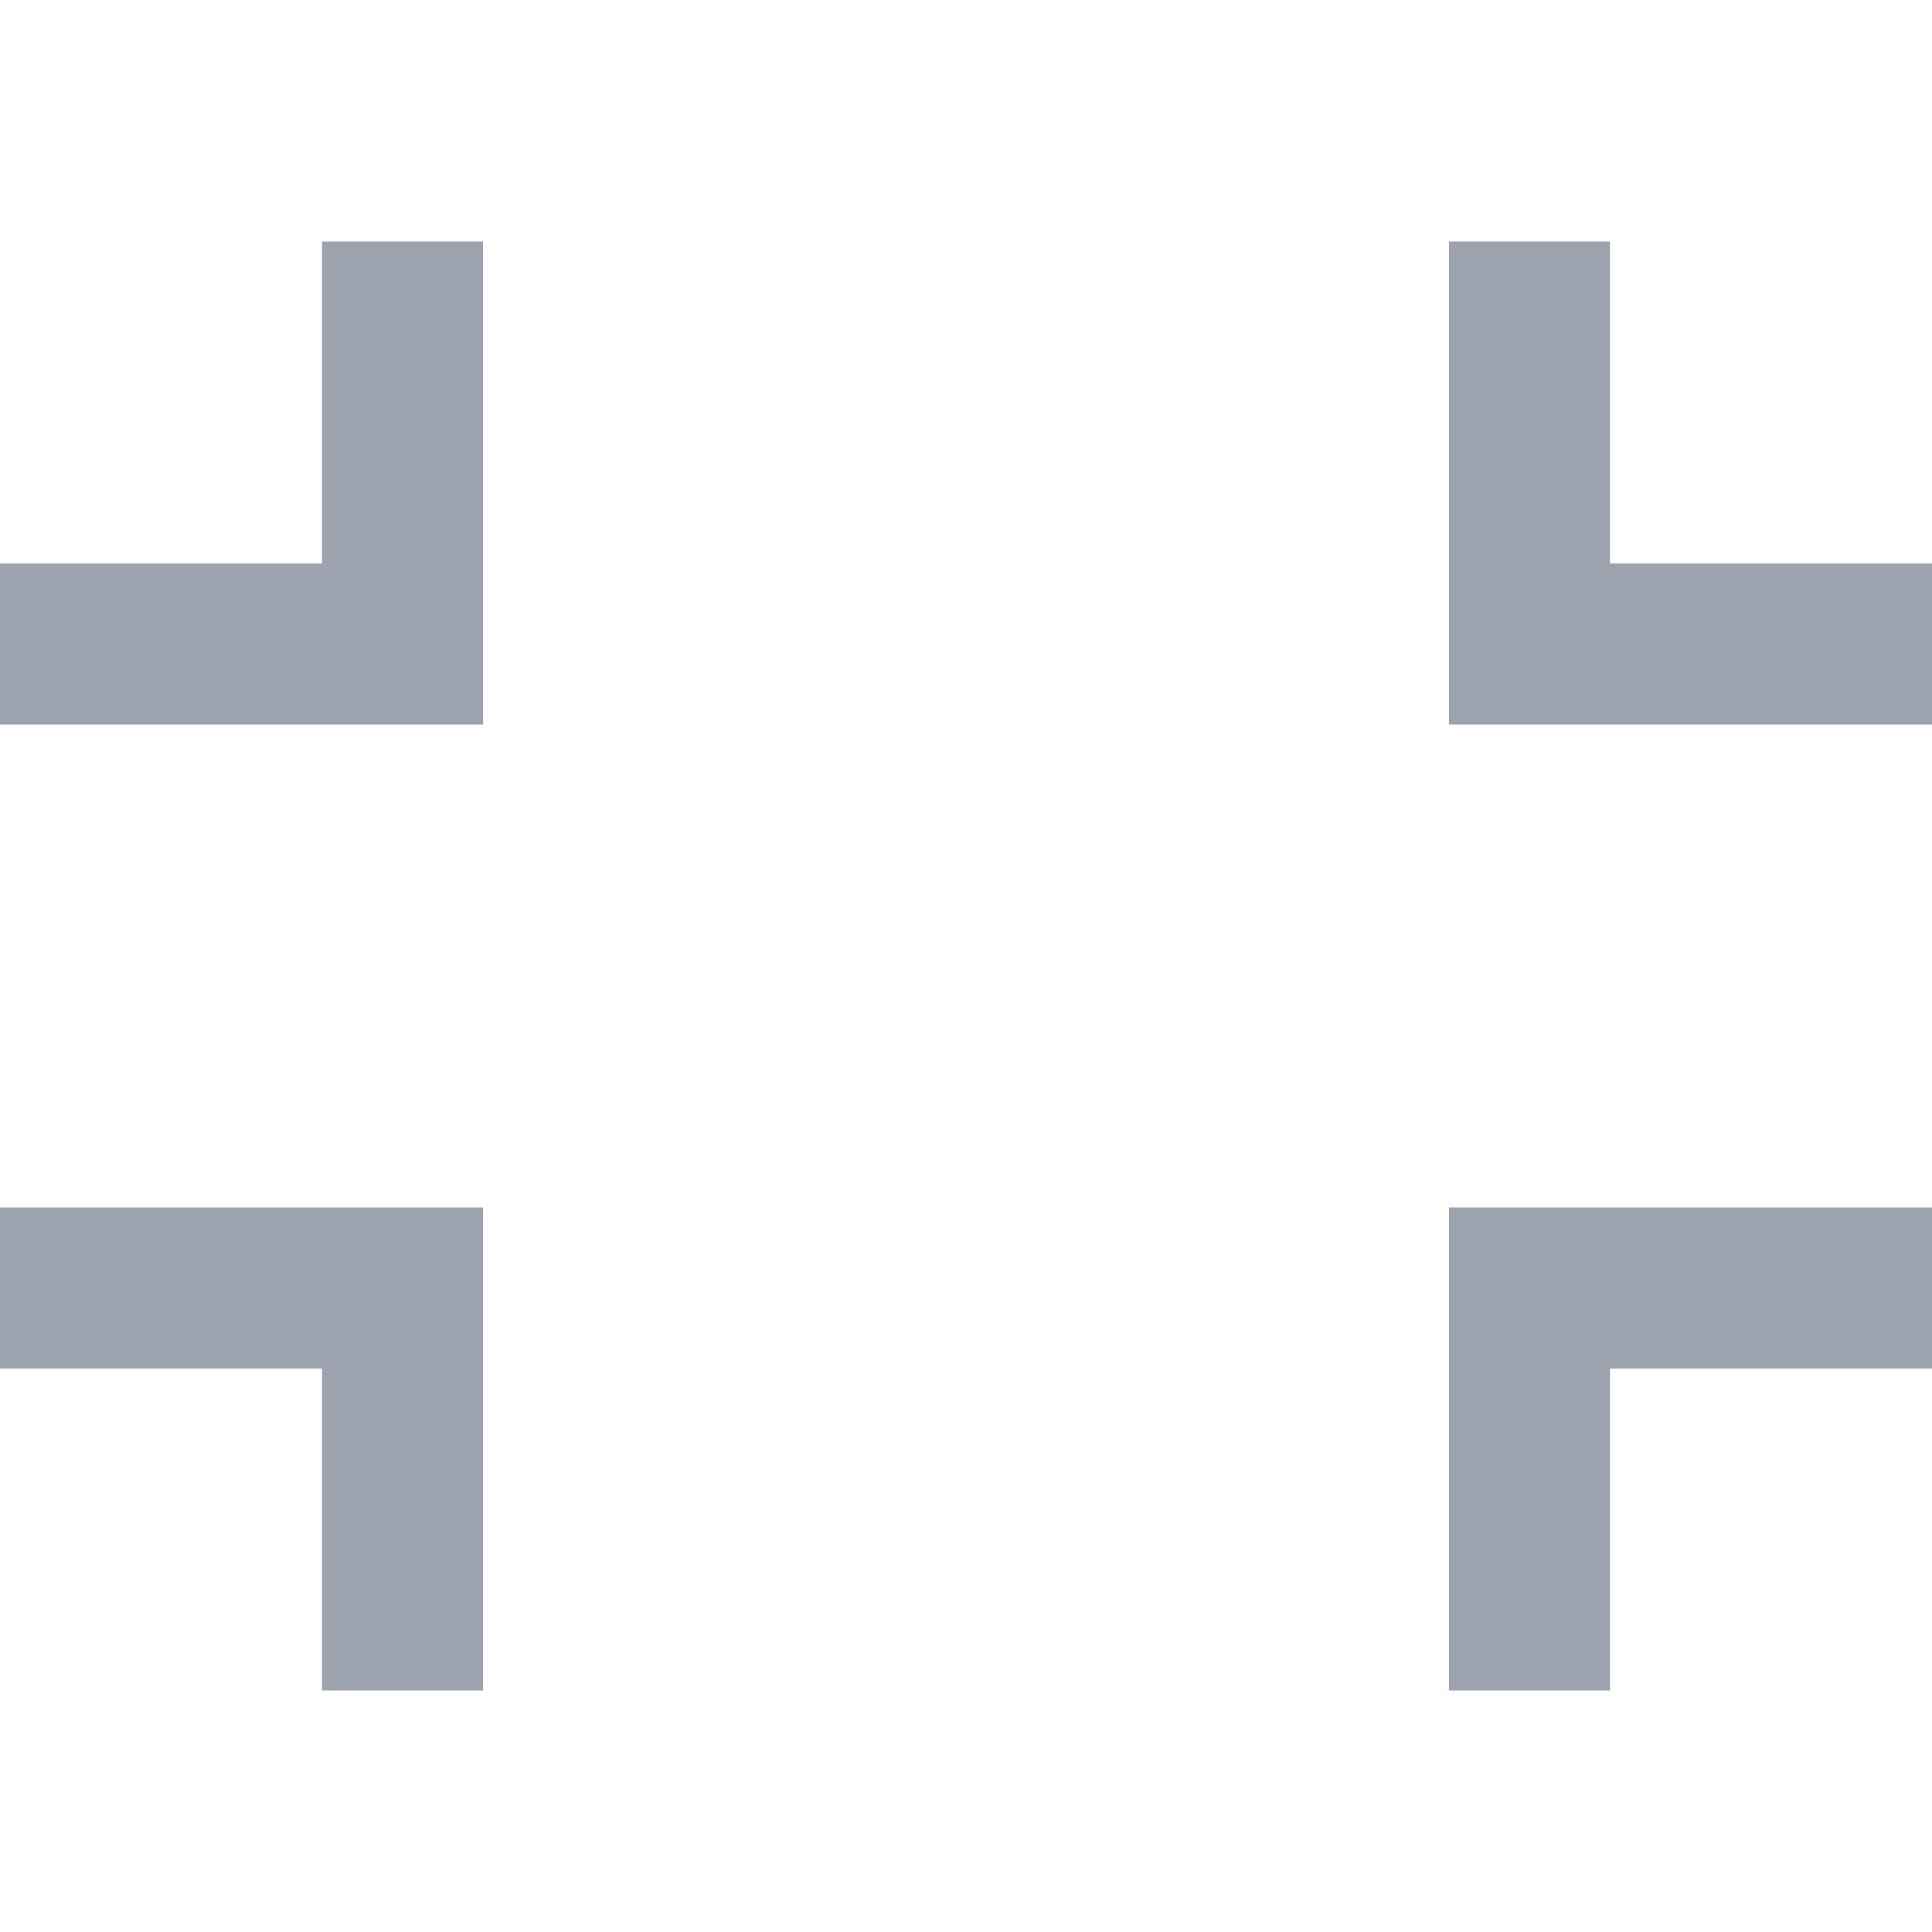
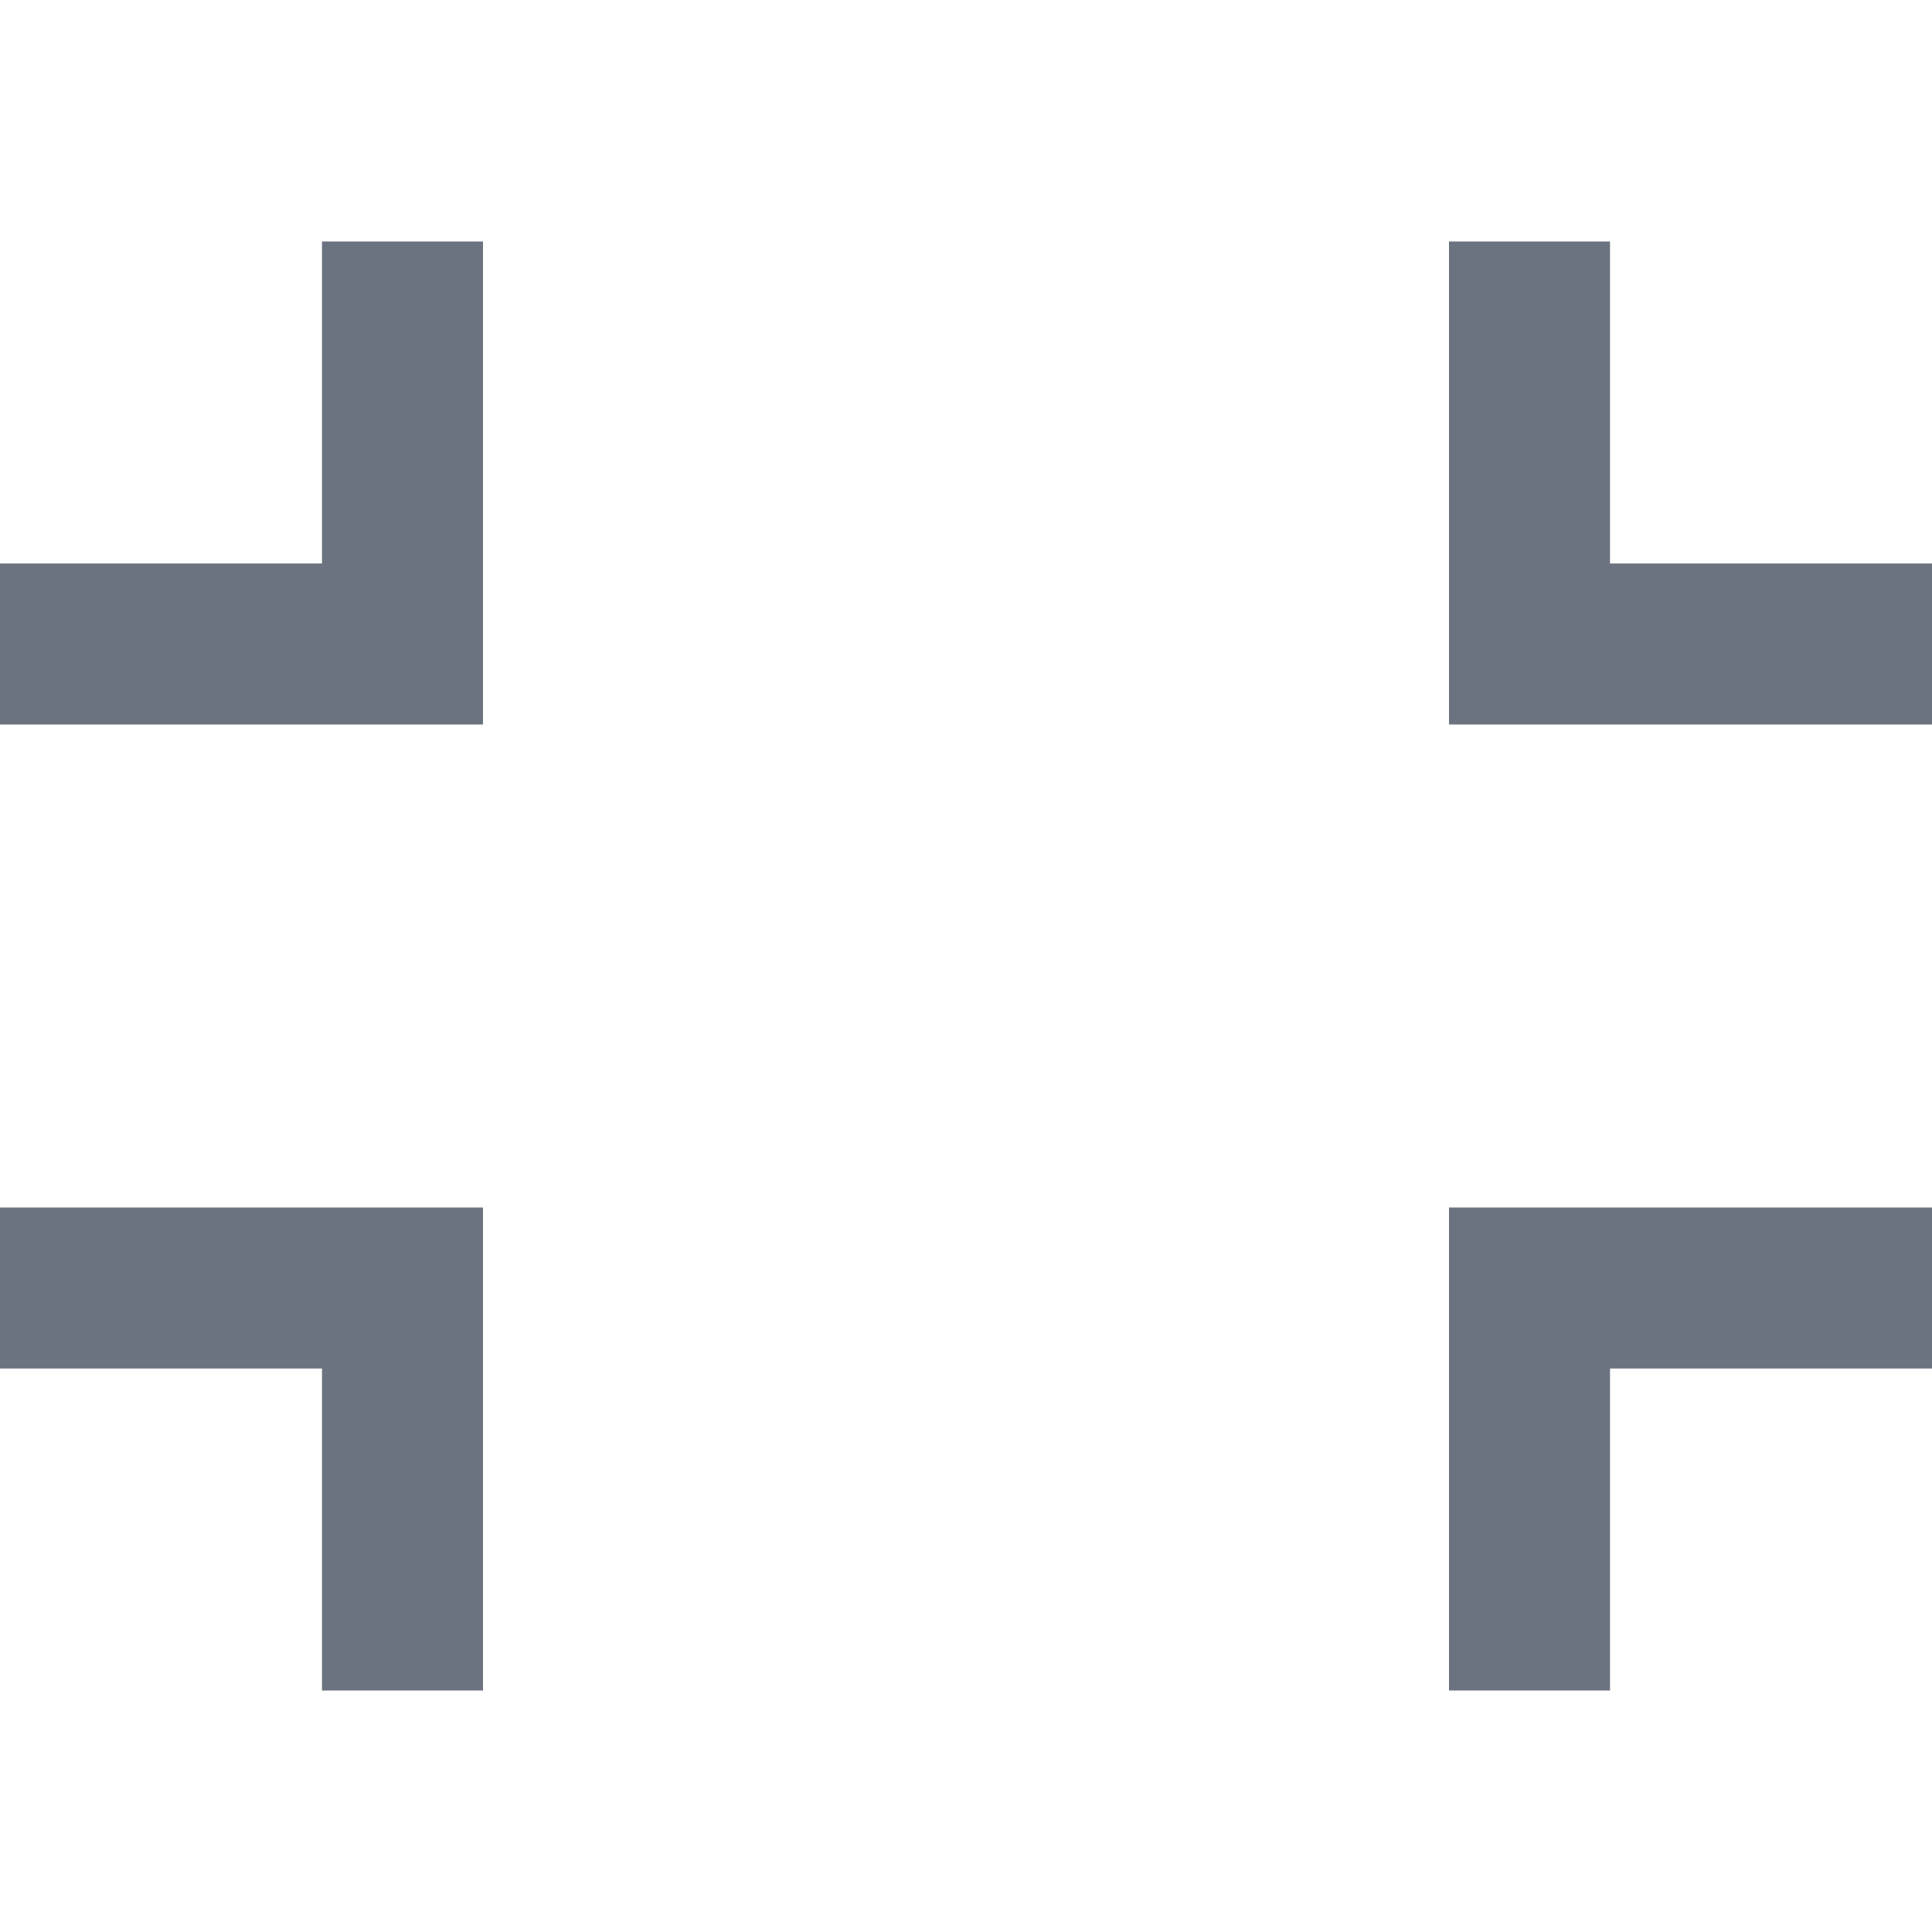
- <svg xmlns="http://www.w3.org/2000/svg" fill="#9ca3af" width="24" height="24" viewBox="0 0 24 24">
+ <svg xmlns="http://www.w3.org/2000/svg" fill="#6b7280" width="24" height="24" viewBox="0 0 24 24">
  <path d="M18 3h2v4h4v2h-6v-6zm6 12v2h-4v4h-2v-6h6zm-18 6h-2v-4h-4v-2h6v6zm-6-12v-2h4v-4h2v6h-6z" />
</svg>
